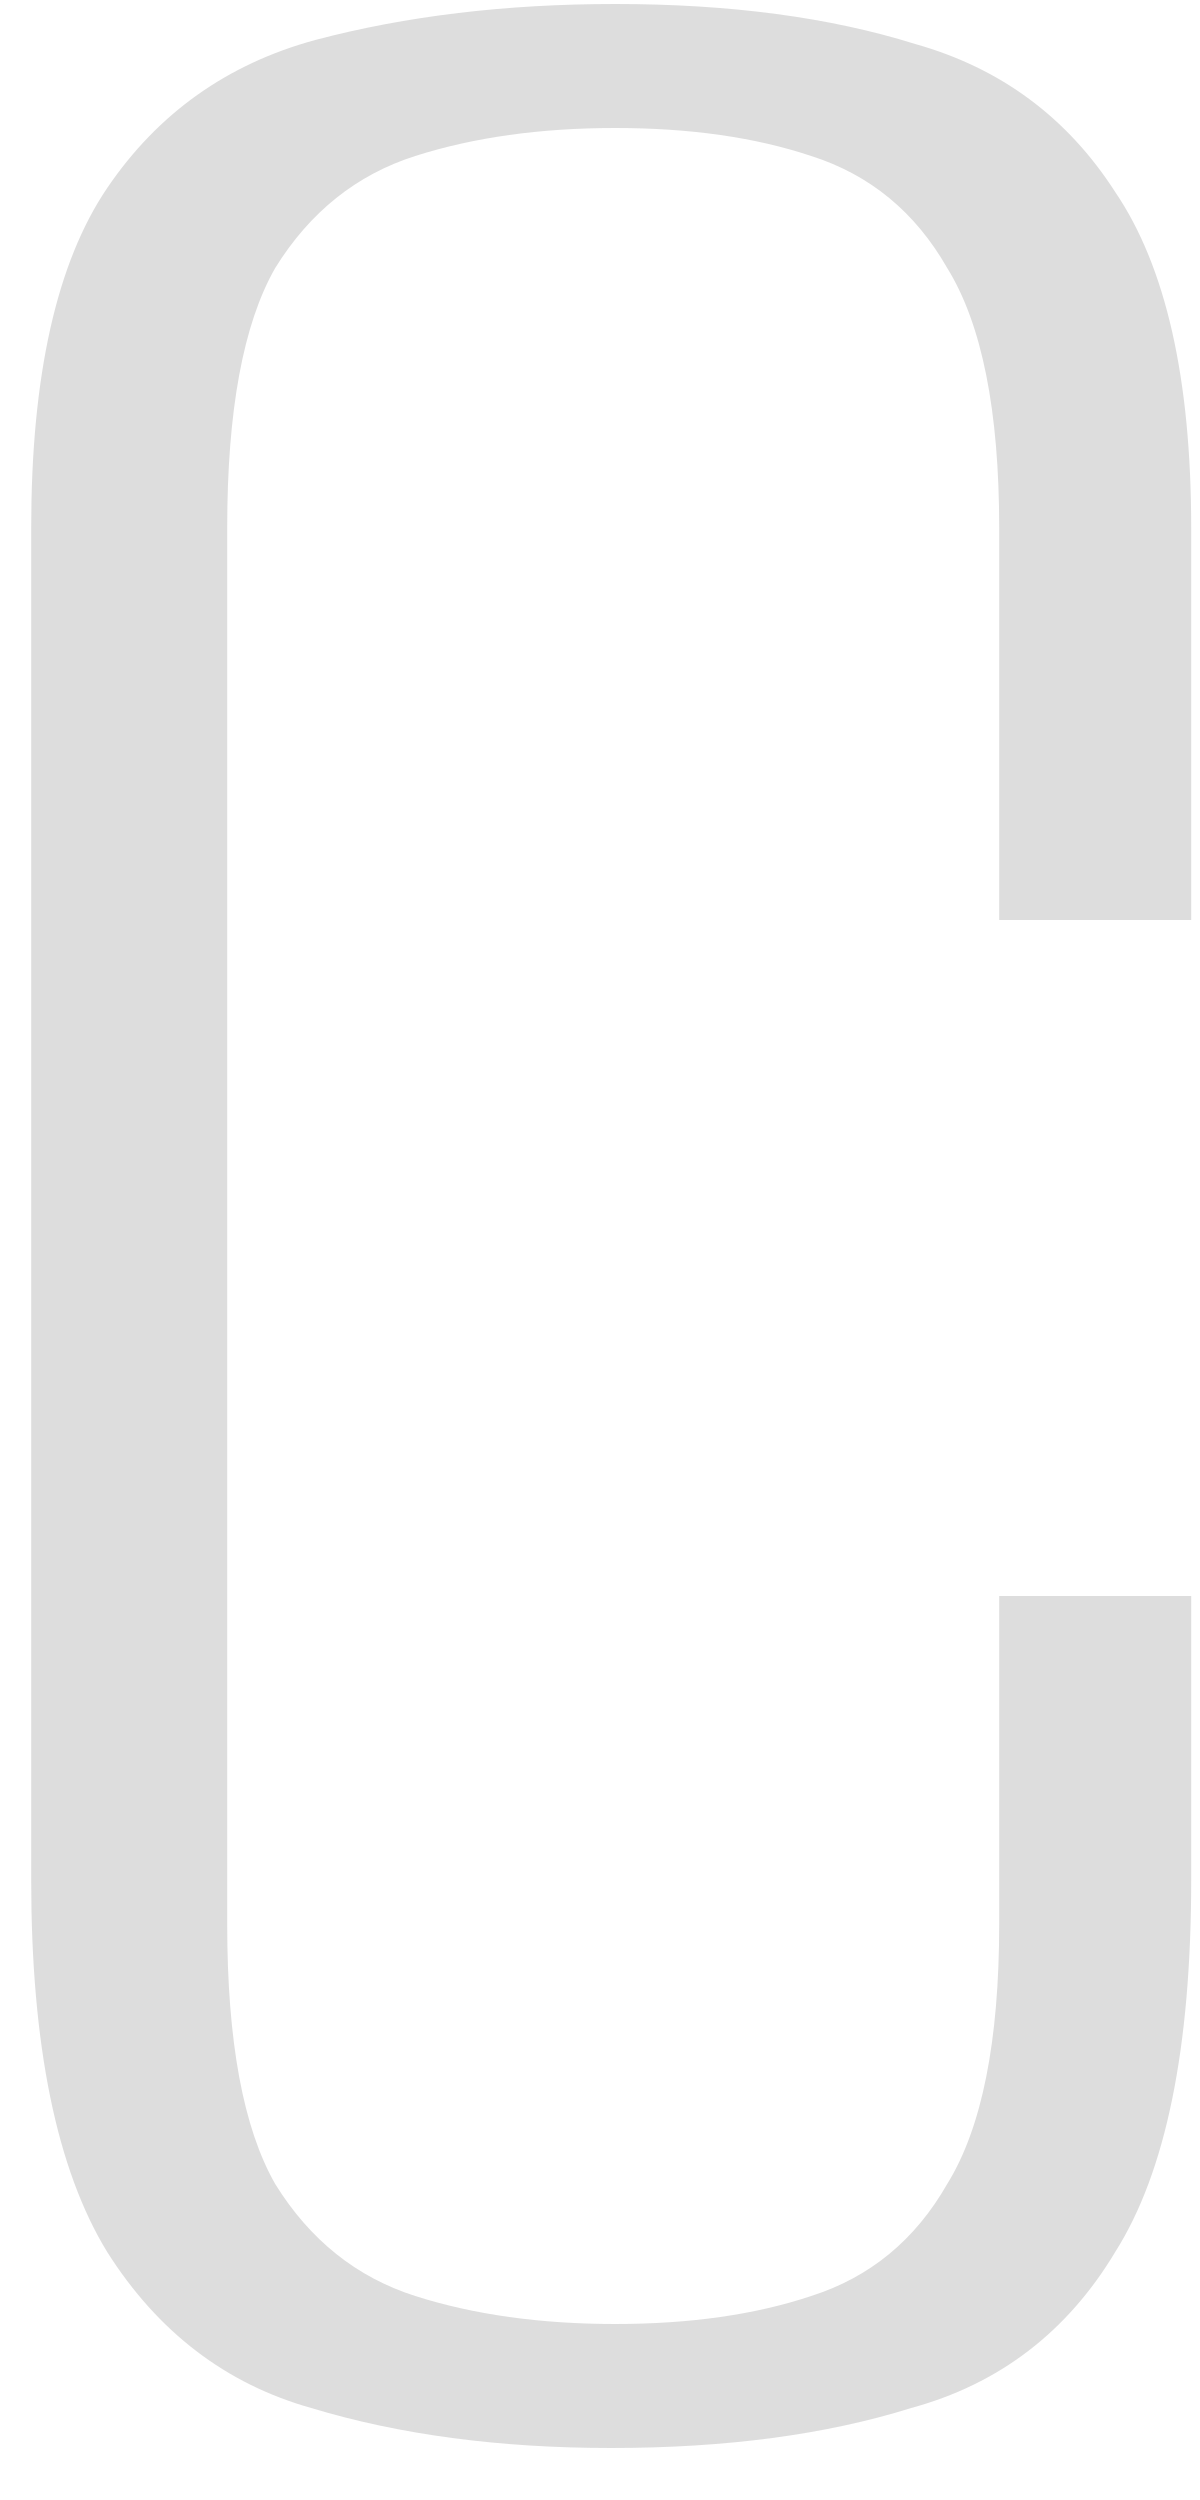
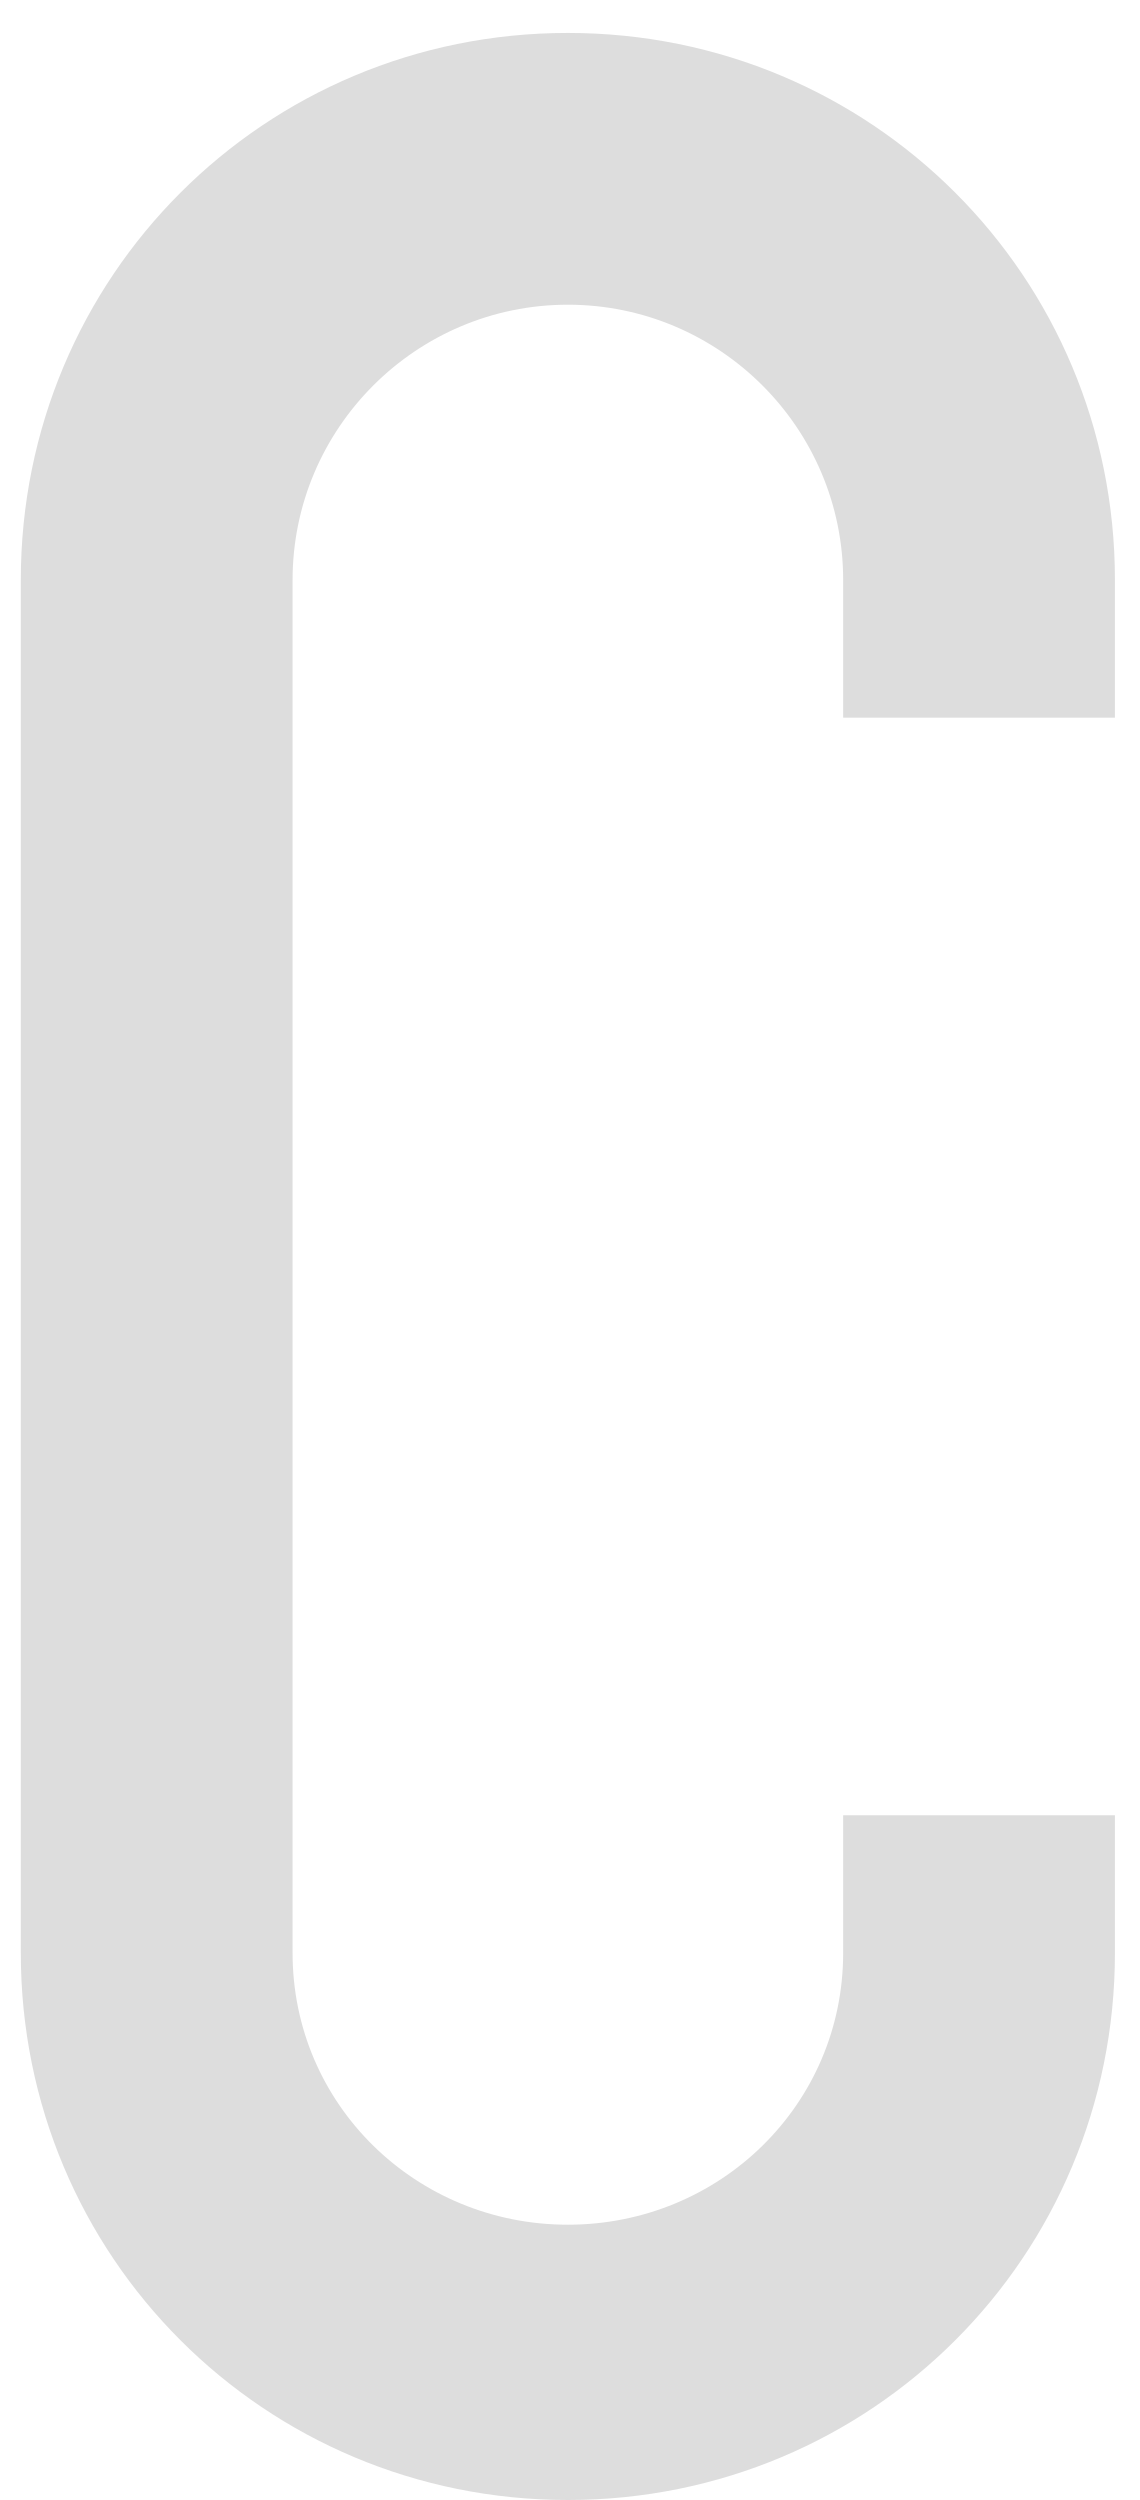
- <svg xmlns="http://www.w3.org/2000/svg" width="12" height="25" viewBox="0 0 12 25" fill="none">
-   <path d="M6.112 24.48C4.992 24.48 3.992 24.347 3.112 24.08C2.259 23.84 1.579 23.32 1.072 22.52C0.566 21.693 0.312 20.453 0.312 18.8V5.28C0.312 3.76 0.566 2.627 1.072 1.88C1.579 1.133 2.272 0.64 3.152 0.4C4.059 0.16 5.059 0.04 6.152 0.04C7.299 0.04 8.299 0.173 9.152 0.44C10.005 0.68 10.672 1.173 11.152 1.92C11.659 2.667 11.912 3.787 11.912 5.28V9.2H9.992V5.28C9.992 4.107 9.819 3.24 9.472 2.68C9.152 2.12 8.699 1.747 8.112 1.56C7.552 1.373 6.899 1.28 6.152 1.28C5.406 1.28 4.739 1.373 4.152 1.56C3.566 1.747 3.099 2.12 2.752 2.68C2.432 3.24 2.272 4.107 2.272 5.28V19.24C2.272 20.413 2.432 21.28 2.752 21.84C3.099 22.4 3.566 22.773 4.152 22.96C4.739 23.147 5.406 23.24 6.152 23.24C6.899 23.24 7.552 23.147 8.112 22.96C8.699 22.773 9.152 22.4 9.472 21.84C9.819 21.28 9.992 20.413 9.992 19.24V15.96H11.912V18.8C11.912 20.48 11.659 21.72 11.152 22.52C10.672 23.32 9.992 23.84 9.112 24.08C8.259 24.347 7.259 24.48 6.112 24.48Z" fill="#DDDDDD" />
+ <svg xmlns="http://www.w3.org/2000/svg" width="31" height="68" viewBox="0 0 31 68" fill="none">
+   <path d="M30.326 19.52H22.934V15.776C22.934 11.648 19.574 8.288 15.446 8.288C11.318 8.288 7.958 11.648 7.958 15.776V53.12C7.958 57.248 11.318 60.512 15.446 60.512C19.574 60.512 22.934 57.248 22.934 53.12V49.376H30.326V53.12C30.326 61.376 23.702 68 15.446 68C7.19 68 0.566 61.376 0.566 53.12V15.776C0.566 7.52 7.19 0.896 15.446 0.896C23.702 0.896 30.326 7.52 30.326 15.776V19.52Z" fill="#DDDDDD" />
</svg>
